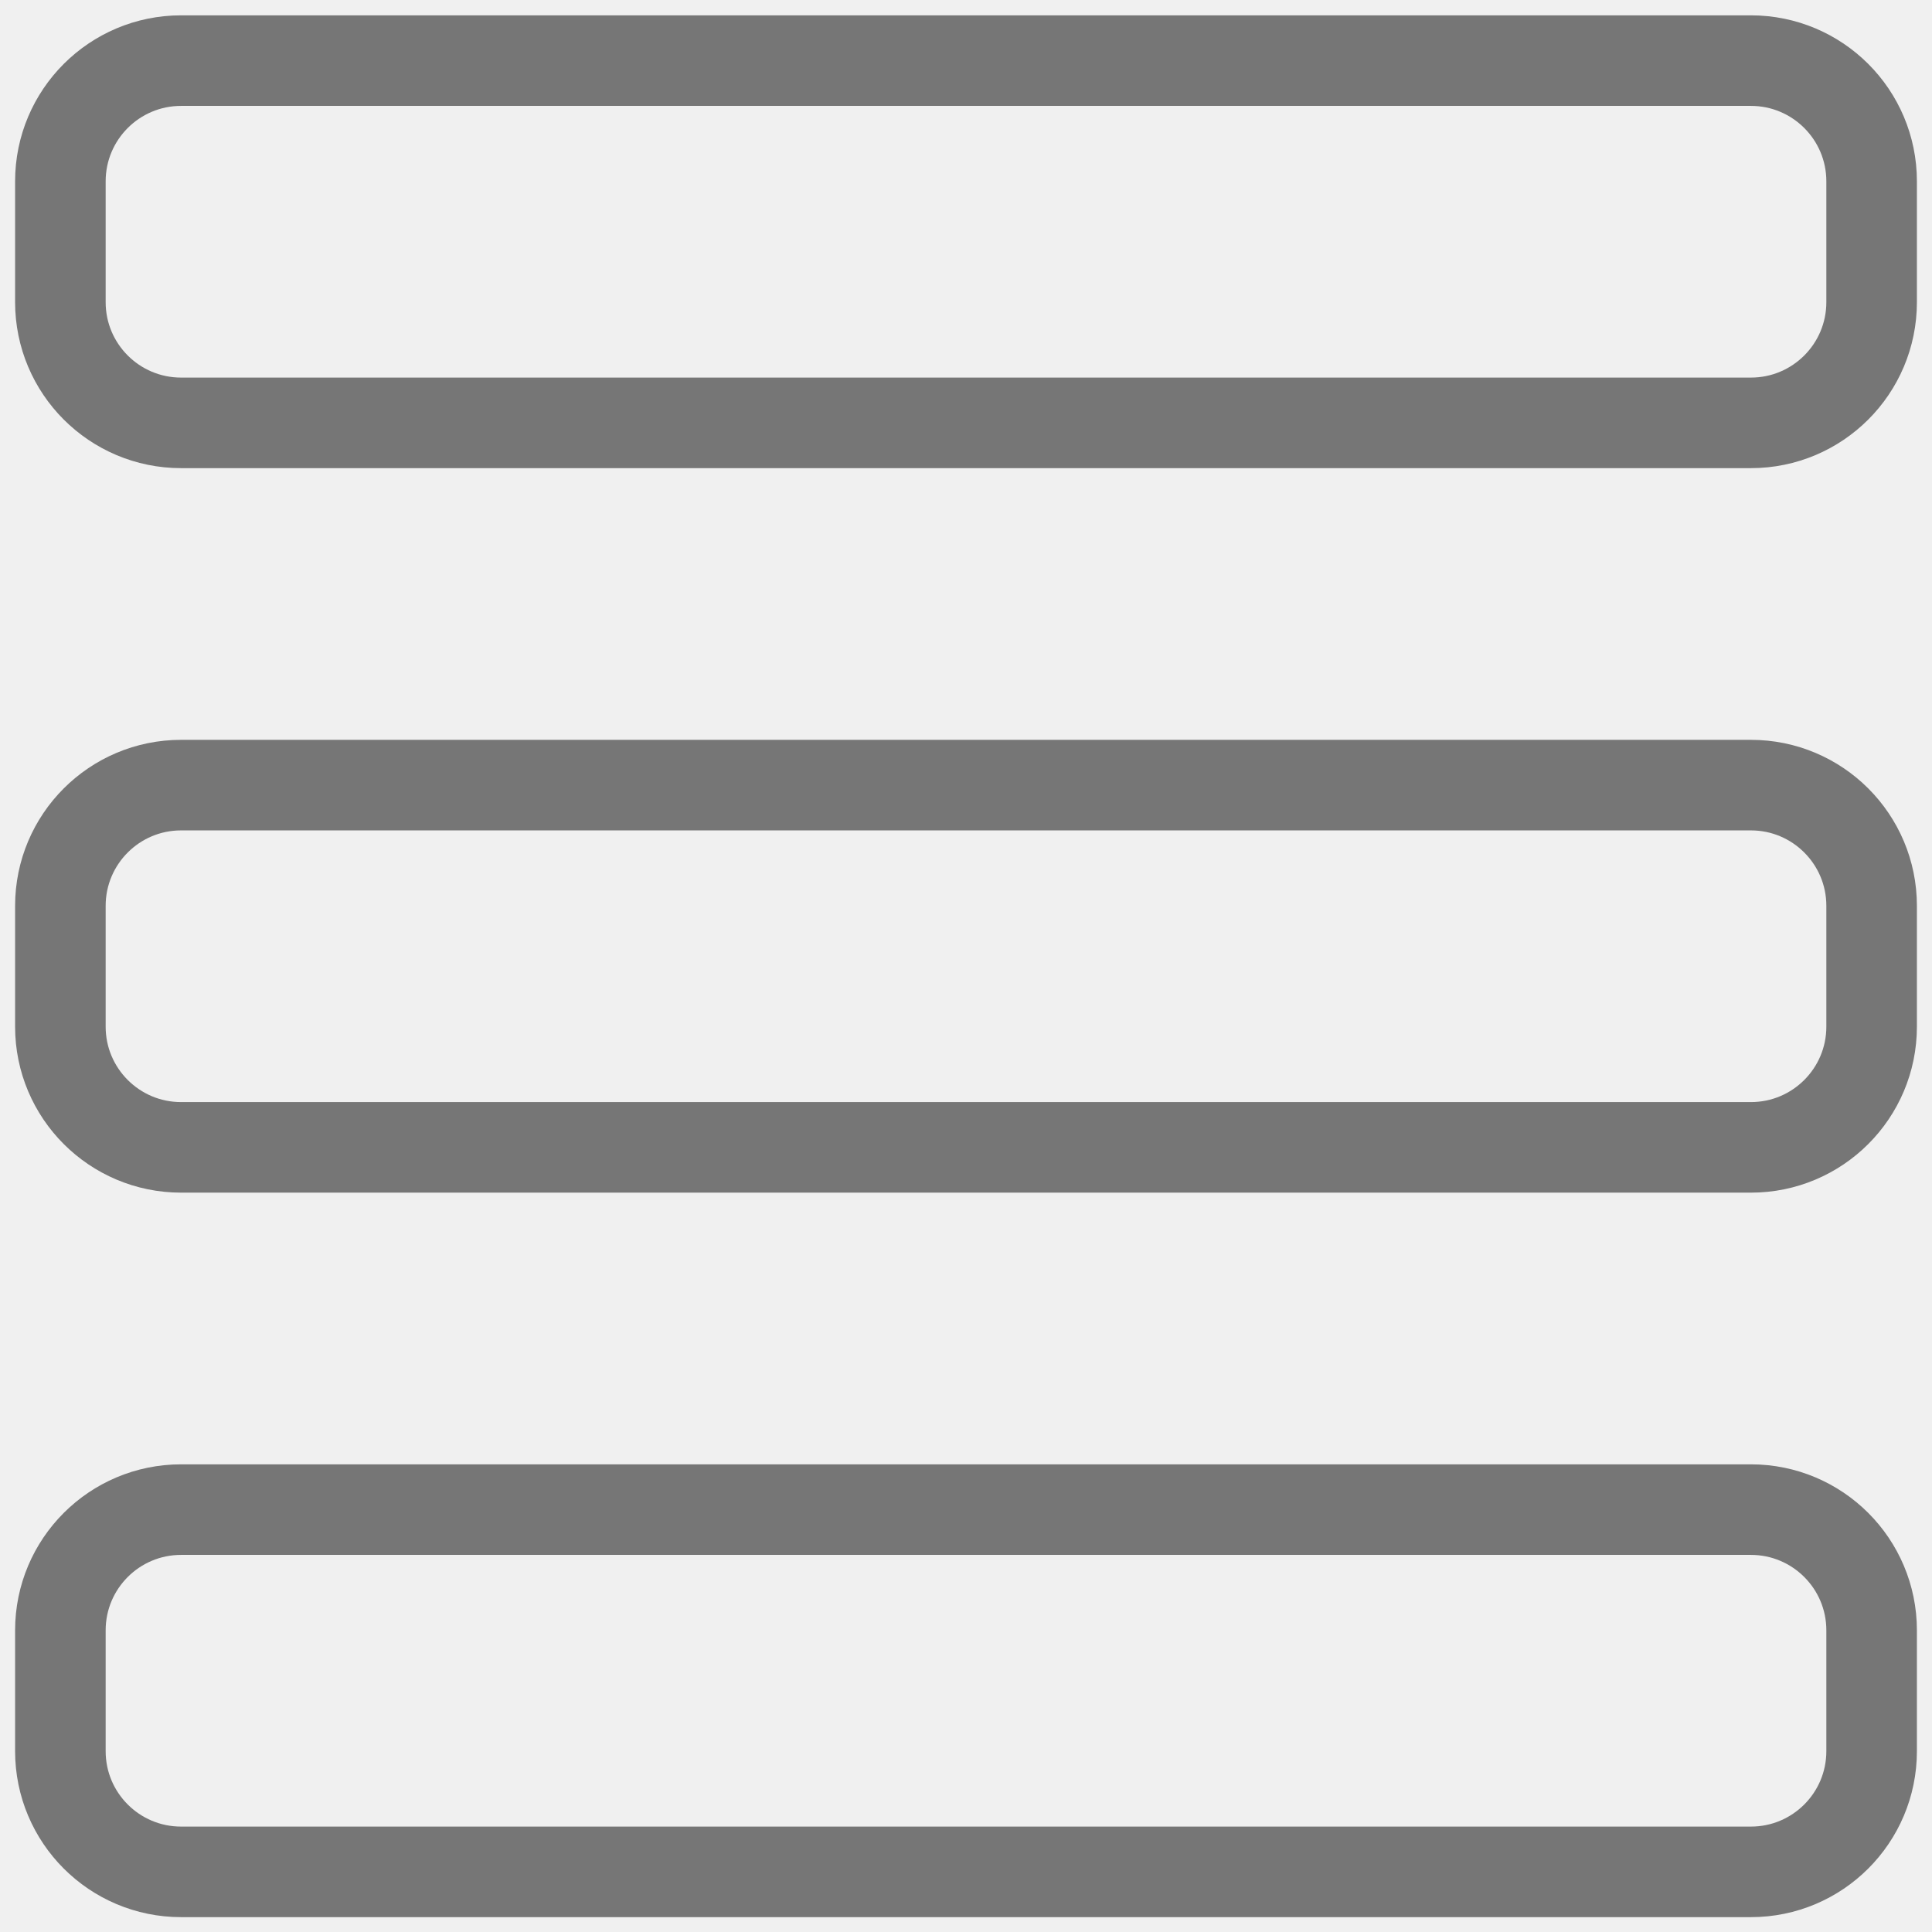
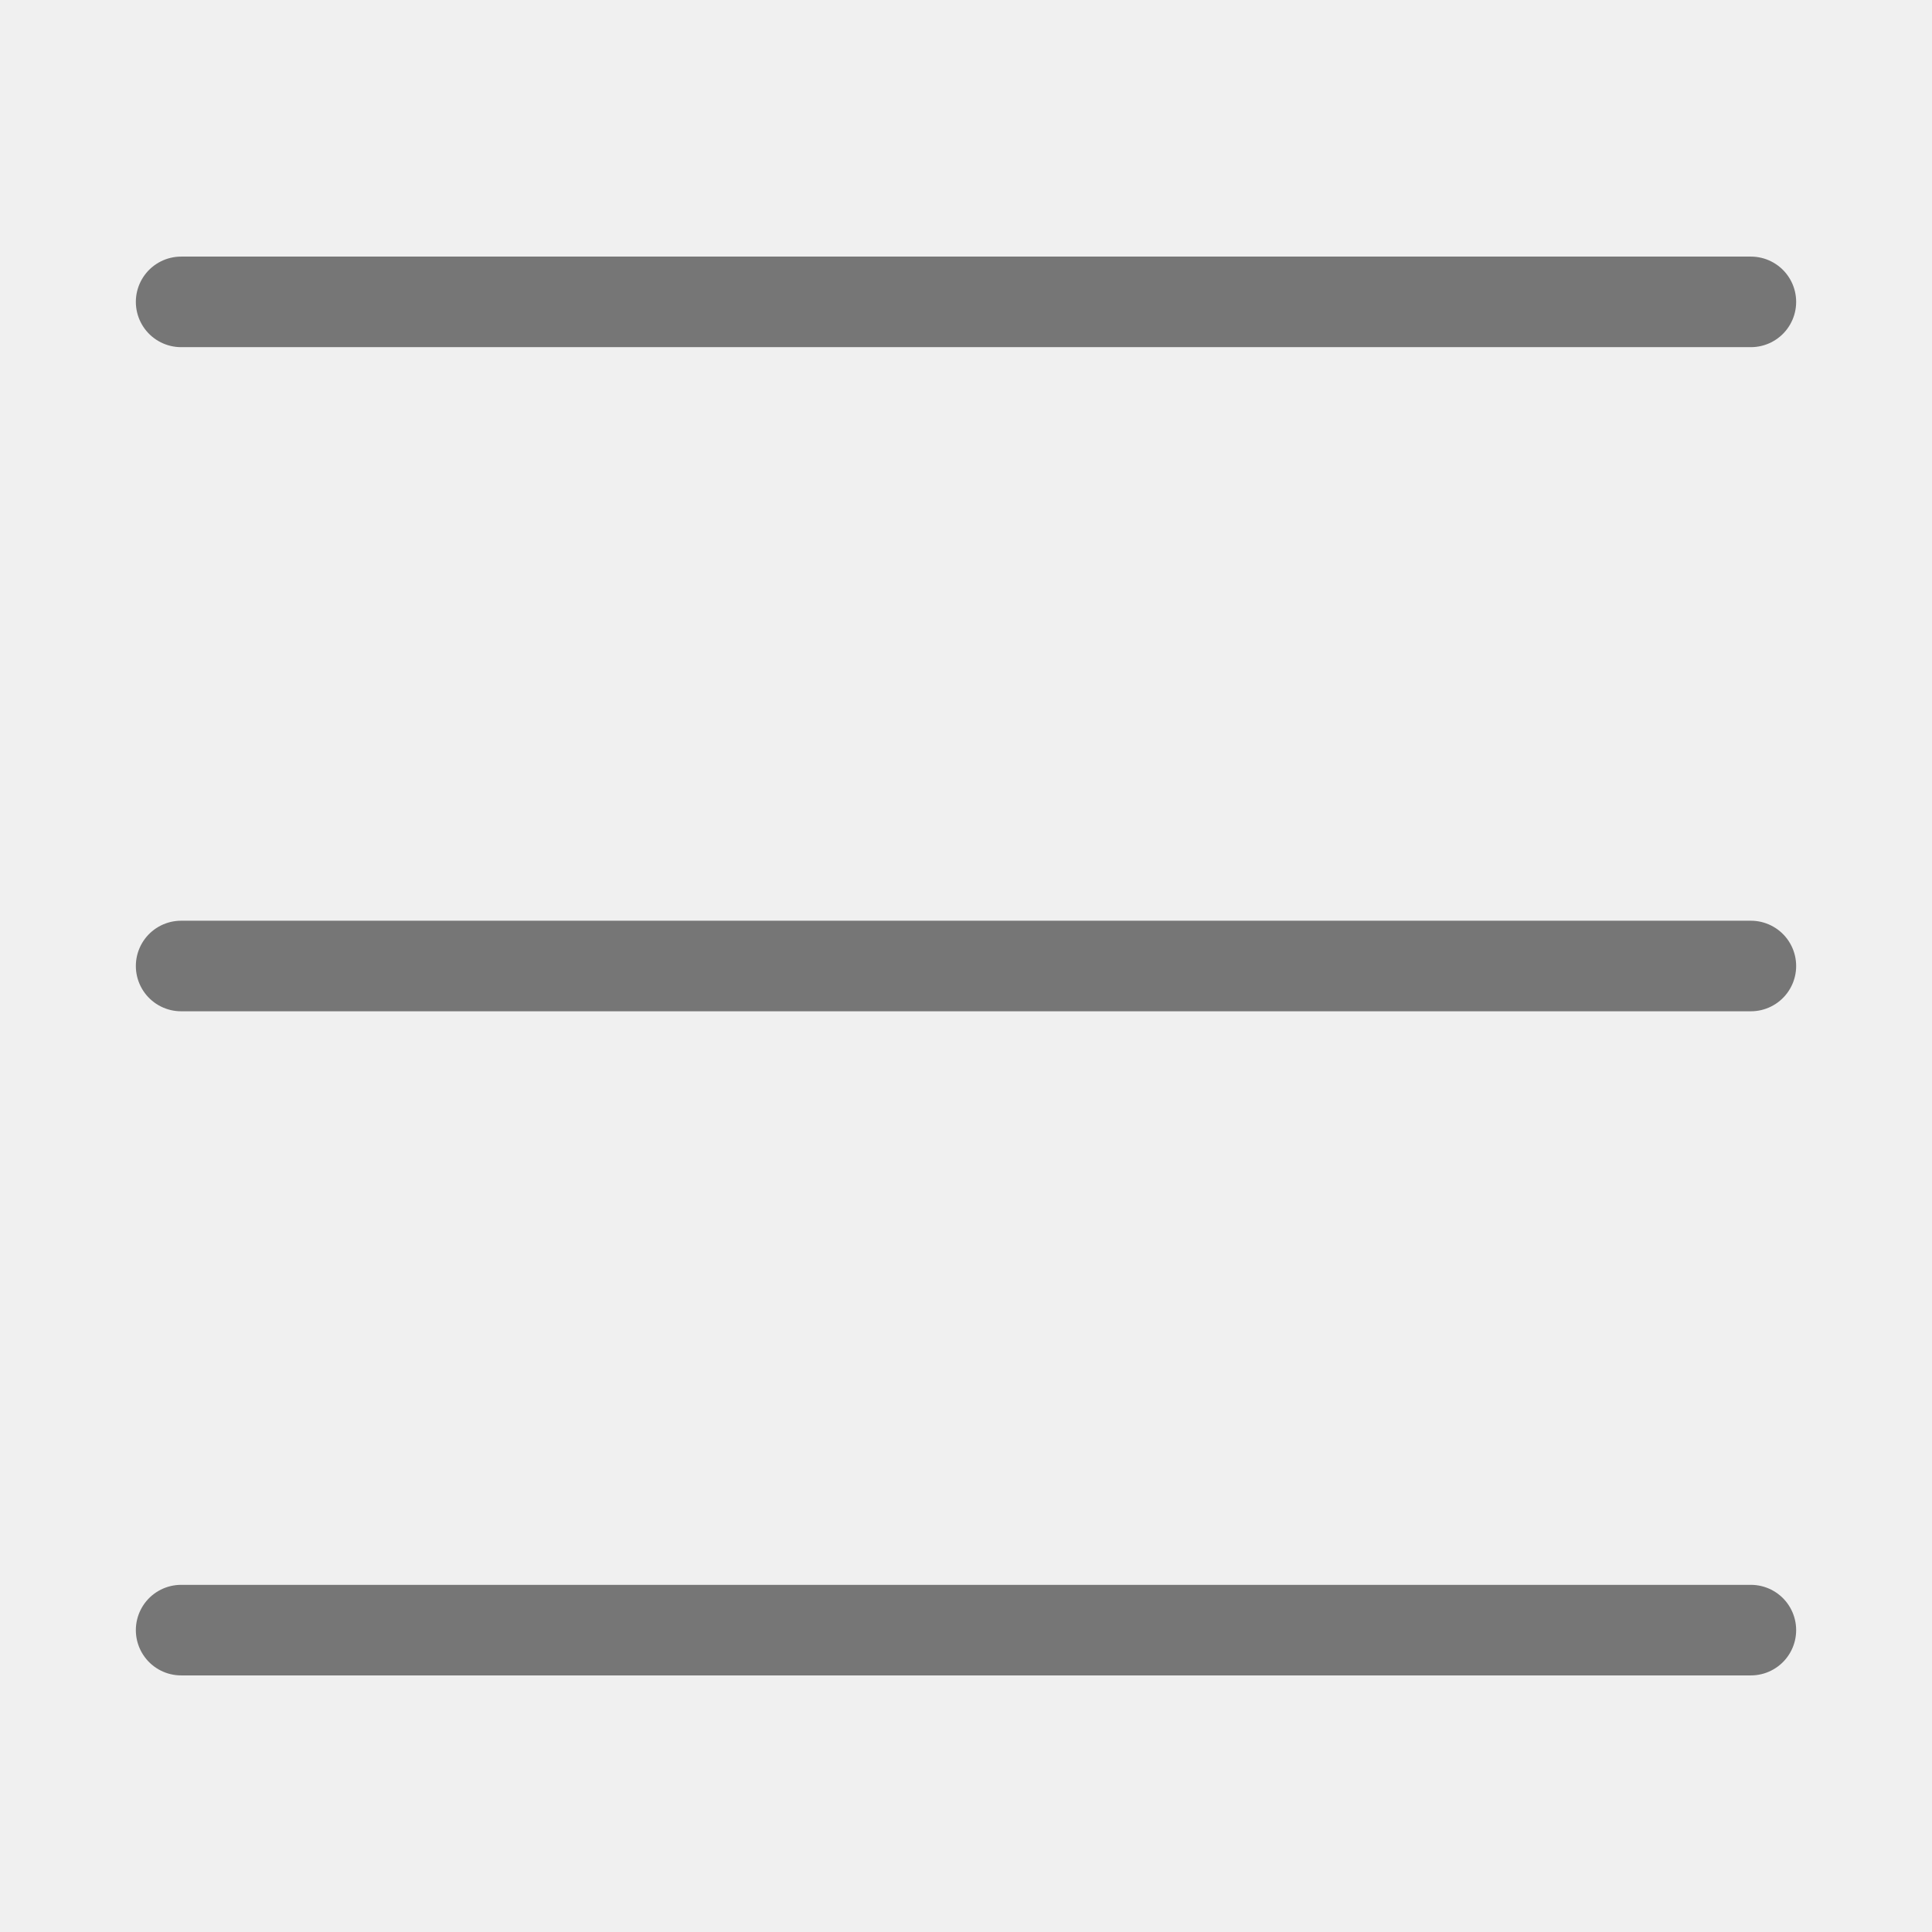
<svg xmlns="http://www.w3.org/2000/svg" width="32" height="32" viewBox="0 0 32 32" fill="none">
-   <g clip-path="url(#clip0_964_69)">
-     <path d="M29 1.004H3C1.895 1.004 1 1.899 1 3.004V5.004C1 6.109 1.895 7.004 3 7.004H29C30.105 7.004 31 6.109 31 5.004V3.004C31 1.899 30.105 1.004 29 1.004Z" stroke="#767676" stroke-width="1.5" stroke-linecap="round" stroke-linejoin="round" />
-     <path d="M29 13.004H3C1.895 13.004 1 13.899 1 15.004V17.004C1 18.109 1.895 19.004 3 19.004H29C30.105 19.004 31 18.109 31 17.004V15.004C31 13.899 30.105 13.004 29 13.004Z" stroke="#767676" stroke-width="1.5" stroke-linecap="round" stroke-linejoin="round" />
-     <path d="M29 25.004H3C1.895 25.004 1 25.899 1 27.004V29.004C1 30.109 1.895 31.004 3 31.004H29C30.105 31.004 31 30.109 31 29.004V27.004C31 25.899 30.105 25.004 29 25.004Z" stroke="#767676" stroke-width="1.5" stroke-linecap="round" stroke-linejoin="round" />
-   </g>
-   <defs>
-     <clipPath id="clip0_964_69">
-       <rect width="32" height="32" fill="white" />
-     </clipPath>
-   </defs>
+   <path d="M3 5H29" stroke="#767676" stroke-width="1.5" stroke-linecap="round" stroke-linejoin="round" />
+   <path d="M3 16H29" stroke="#767676" stroke-width="1.5" stroke-linecap="round" stroke-linejoin="round" />
+   <path d="M3 27H29" stroke="#767676" stroke-width="1.5" stroke-linecap="round" stroke-linejoin="round" />
</svg>
